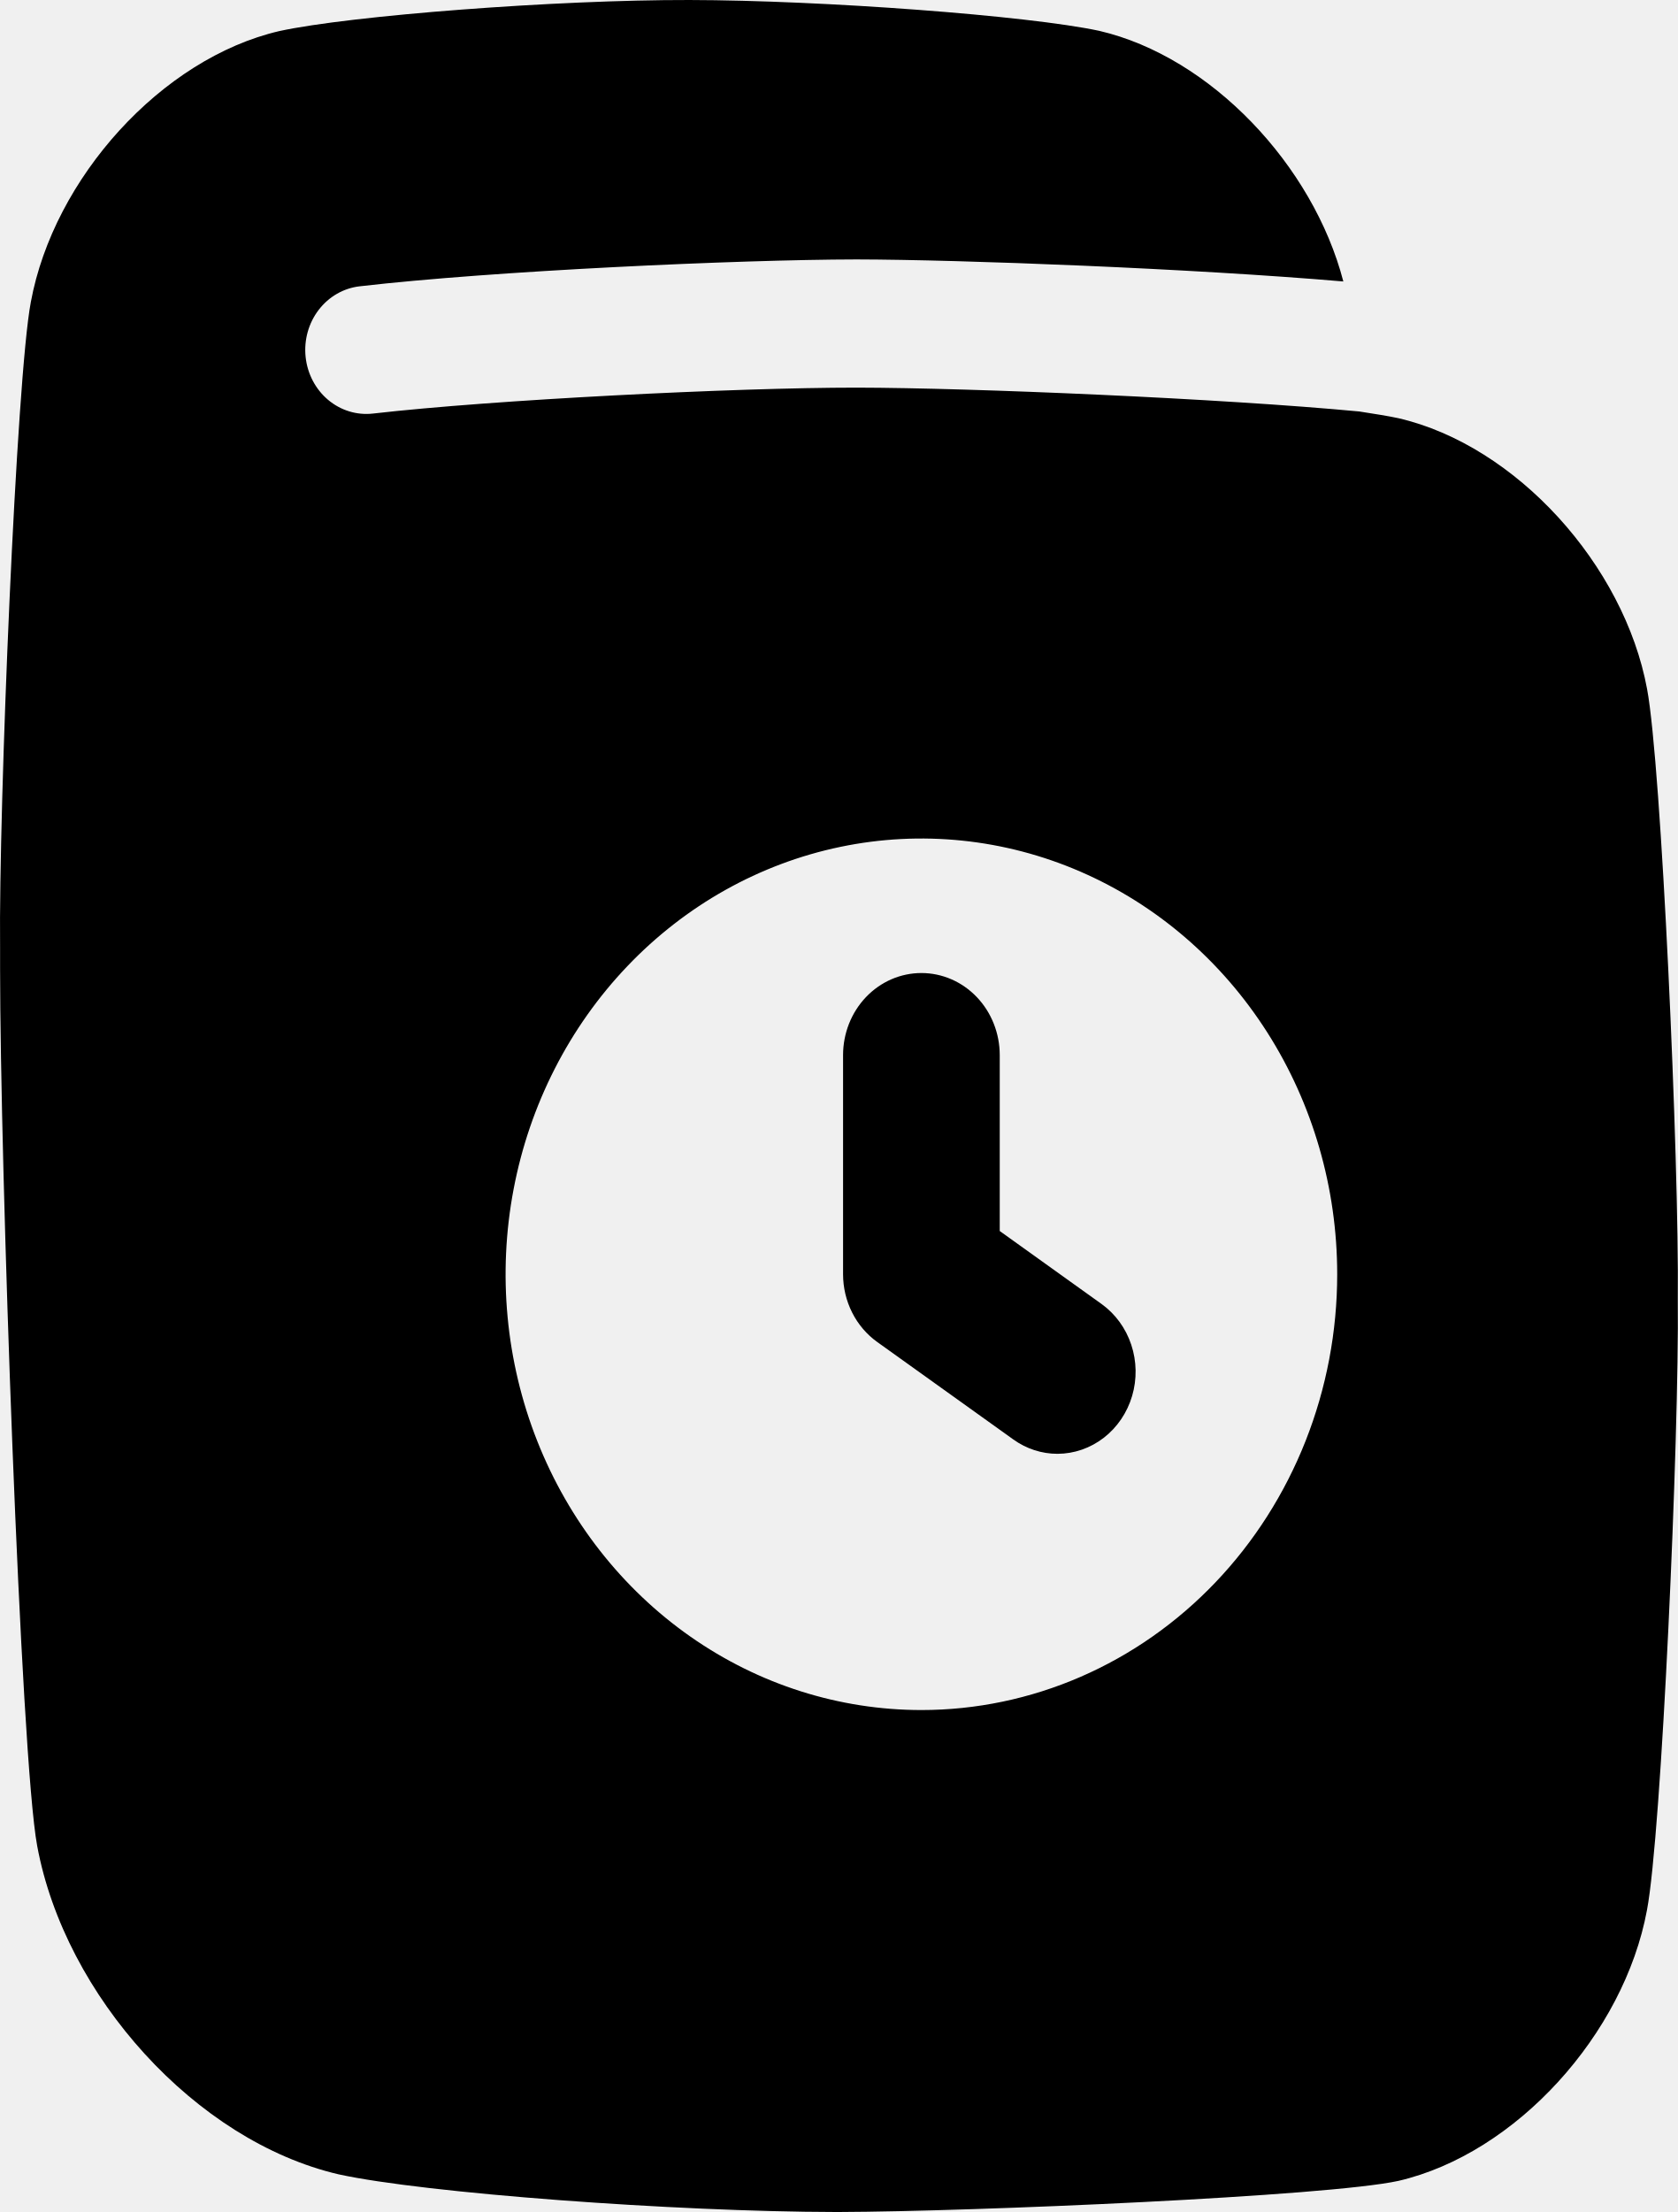
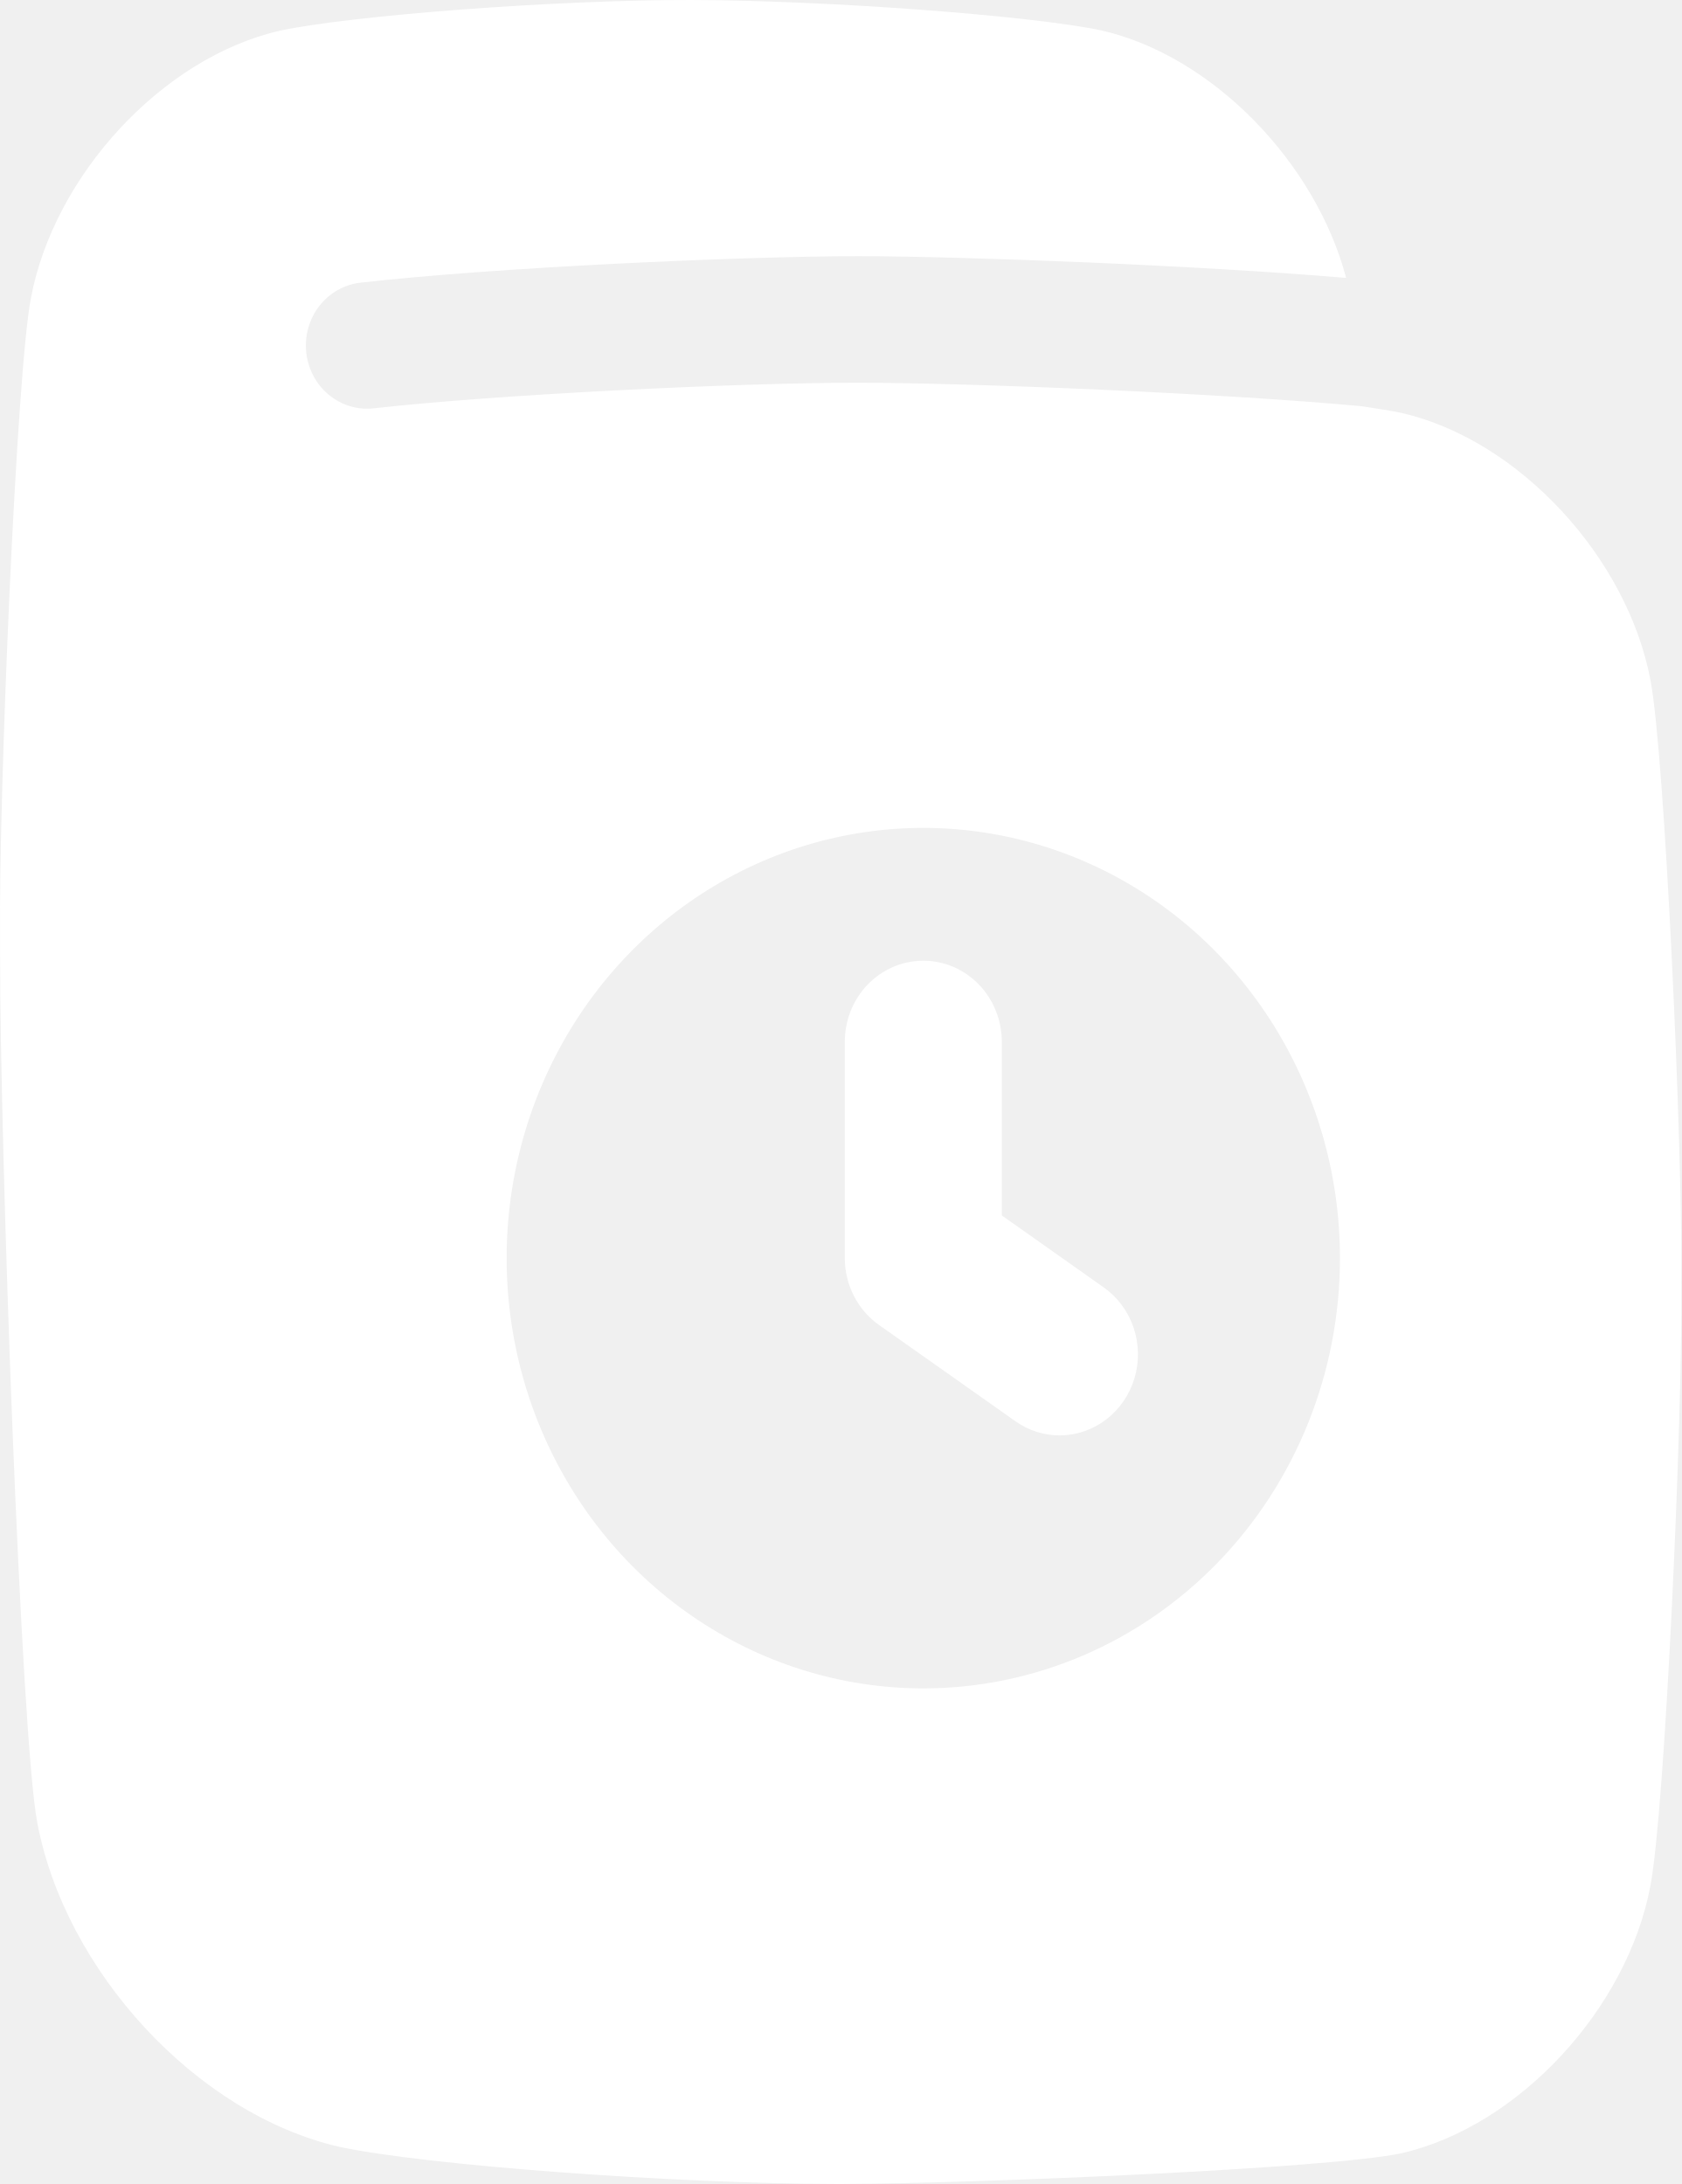
- <svg xmlns="http://www.w3.org/2000/svg" width="629" height="829" viewBox="0 0 629 829" fill="none">
-   <path d="M628.969 486.991C629.51 434.832 622.787 286.482 617.454 258.224C608.876 211.83 568.428 166.973 524.27 156.739C520.375 155.897 515.382 155.12 509.586 154.213C458.226 149.355 364.686 145.355 321.131 145.274C275.195 145.274 185.117 149.808 139.831 154.99C133.795 155.686 127.742 153.841 123.005 149.861C118.267 145.881 115.232 140.092 114.568 133.768C113.904 127.444 115.665 121.103 119.464 116.139C123.262 111.175 128.787 107.996 134.823 107.3C184.916 101.503 276.648 97.308 321.053 97.228C360.729 97.308 447.113 100.644 503.589 105.486C492.26 61.909 453.836 21.28 412.105 11.563C385.304 5.815 308.209 0.098 258.425 0.001C208.641 -0.096 131.547 5.815 104.73 11.644C60.572 21.895 20.124 66.751 11.561 113.194C6.152 141.404 -0.51 302.659 0.031 354.851C0.031 357.313 0.031 359.969 0.031 362.786C0.031 435.9 7.759 658.838 13.941 691.808C24.359 748.048 73.385 802.41 126.91 814.879C159.368 821.956 252.877 828.887 313.233 829C313.665 829 314.067 829 314.5 829C365.242 828.822 497.623 823.138 524.223 817.341C568.381 807.106 608.83 762.282 617.408 715.872C622.848 687.484 629.51 539.086 628.969 486.991ZM345.412 640.879C314.584 640.879 284.448 631.301 258.815 613.357C233.181 595.413 213.203 569.908 201.404 540.067C189.606 510.227 186.518 477.391 192.532 445.712C198.545 414.033 213.389 384.933 235.187 362.093C256.985 339.253 284.757 323.697 314.993 317.394C345.229 311.091 376.569 314.323 405.052 326.681C433.535 339.039 457.88 359.969 475.009 386.823C492.139 413.678 501.283 445.251 501.287 477.55C501.289 498.998 497.258 520.236 489.426 540.052C481.593 559.868 470.112 577.873 455.637 593.04C441.163 608.207 423.979 620.238 405.066 628.446C386.154 636.654 365.883 640.879 345.412 640.879Z" fill="black" />
-   <path d="M396.417 544.851C390.513 544.849 384.747 542.975 379.879 539.475L328.874 502.958C324.923 500.137 321.69 496.348 319.454 491.92C317.218 487.493 316.048 482.56 316.046 477.551V395.433C316.046 387.273 319.14 379.447 324.647 373.677C330.154 367.907 337.624 364.665 345.412 364.665C353.201 364.665 360.67 367.907 366.177 373.677C371.685 379.447 374.779 387.273 374.779 395.433V461.357L412.955 488.708C418.121 492.419 422.02 497.764 424.08 503.962C426.141 510.16 426.256 516.886 424.409 523.157C422.561 529.428 418.848 534.916 413.812 538.819C408.776 542.722 402.681 544.836 396.417 544.851Z" fill="black" />
+ <svg xmlns="http://www.w3.org/2000/svg" width="752" height="977" viewBox="0 0 752 977" fill="none">
+   <path d="M751.963 573.933C752.61 512.462 744.572 337.627 738.196 304.324C727.941 249.648 679.583 196.782 626.79 184.721C622.134 183.729 616.164 182.813 609.235 181.744C547.831 176.019 436 171.305 383.928 171.21C329.009 171.21 221.316 176.553 167.175 182.66C159.958 183.48 152.722 181.306 147.058 176.615C141.394 171.925 137.765 165.102 136.972 157.649C136.178 150.196 138.283 142.723 142.825 136.873C147.366 131.023 153.971 127.276 161.187 126.456C221.076 119.624 330.746 114.681 383.834 114.585C431.269 114.681 534.545 118.612 602.065 124.318C588.521 72.962 542.583 25.079 492.692 13.628C460.65 6.853 368.479 0.116 308.96 0.001C249.44 -0.113 157.271 6.853 125.21 13.723C72.417 25.804 24.059 78.668 13.822 133.402C7.354 166.649 -0.61 356.692 0.037 418.202C0.037 421.104 0.037 424.234 0.037 427.554C0.037 513.721 9.276 776.459 16.668 815.315C29.122 881.596 87.736 945.663 151.727 960.358C190.532 968.699 302.327 976.867 374.485 977C375.002 977 375.482 977 376 977C436.665 976.79 594.933 970.091 626.734 963.26C679.527 951.197 727.886 898.371 738.141 843.675C744.645 810.219 752.61 635.328 751.963 573.933ZM412.957 755.294C376.1 755.294 340.071 744.006 309.426 722.859C278.779 701.711 254.895 671.653 240.788 636.484C226.683 601.317 222.991 562.619 230.181 525.284C237.37 487.95 255.117 453.654 281.178 426.737C307.238 399.819 340.441 381.486 376.589 374.058C412.738 366.63 450.207 370.439 484.259 385.003C518.312 399.567 547.418 424.234 567.896 455.882C588.376 487.531 599.308 524.741 599.313 562.806C599.315 588.083 594.496 613.113 585.133 636.467C575.768 659.82 562.042 681.04 544.736 698.914C527.432 716.789 506.888 730.968 484.276 740.641C461.666 750.315 437.431 755.294 412.957 755.294Z" fill="white" />
+   <path d="M473.936 642.122C466.877 642.12 459.984 639.911 454.164 635.787L393.185 592.75C388.461 589.426 384.596 584.96 381.923 579.742C379.25 574.524 377.851 568.711 377.848 562.807V466.029C377.848 456.412 381.547 447.189 388.131 440.389C394.715 433.589 403.646 429.768 412.957 429.768C422.269 429.768 431.199 433.589 437.782 440.389C444.367 447.189 448.066 456.412 448.066 466.029V543.722L493.708 575.956C499.884 580.33 504.545 586.629 507.008 593.934C509.472 601.238 509.61 609.165 507.402 616.555C505.192 623.946 500.753 630.414 494.732 635.013C488.712 639.613 481.425 642.105 473.936 642.122Z" fill="white" />
</svg>
